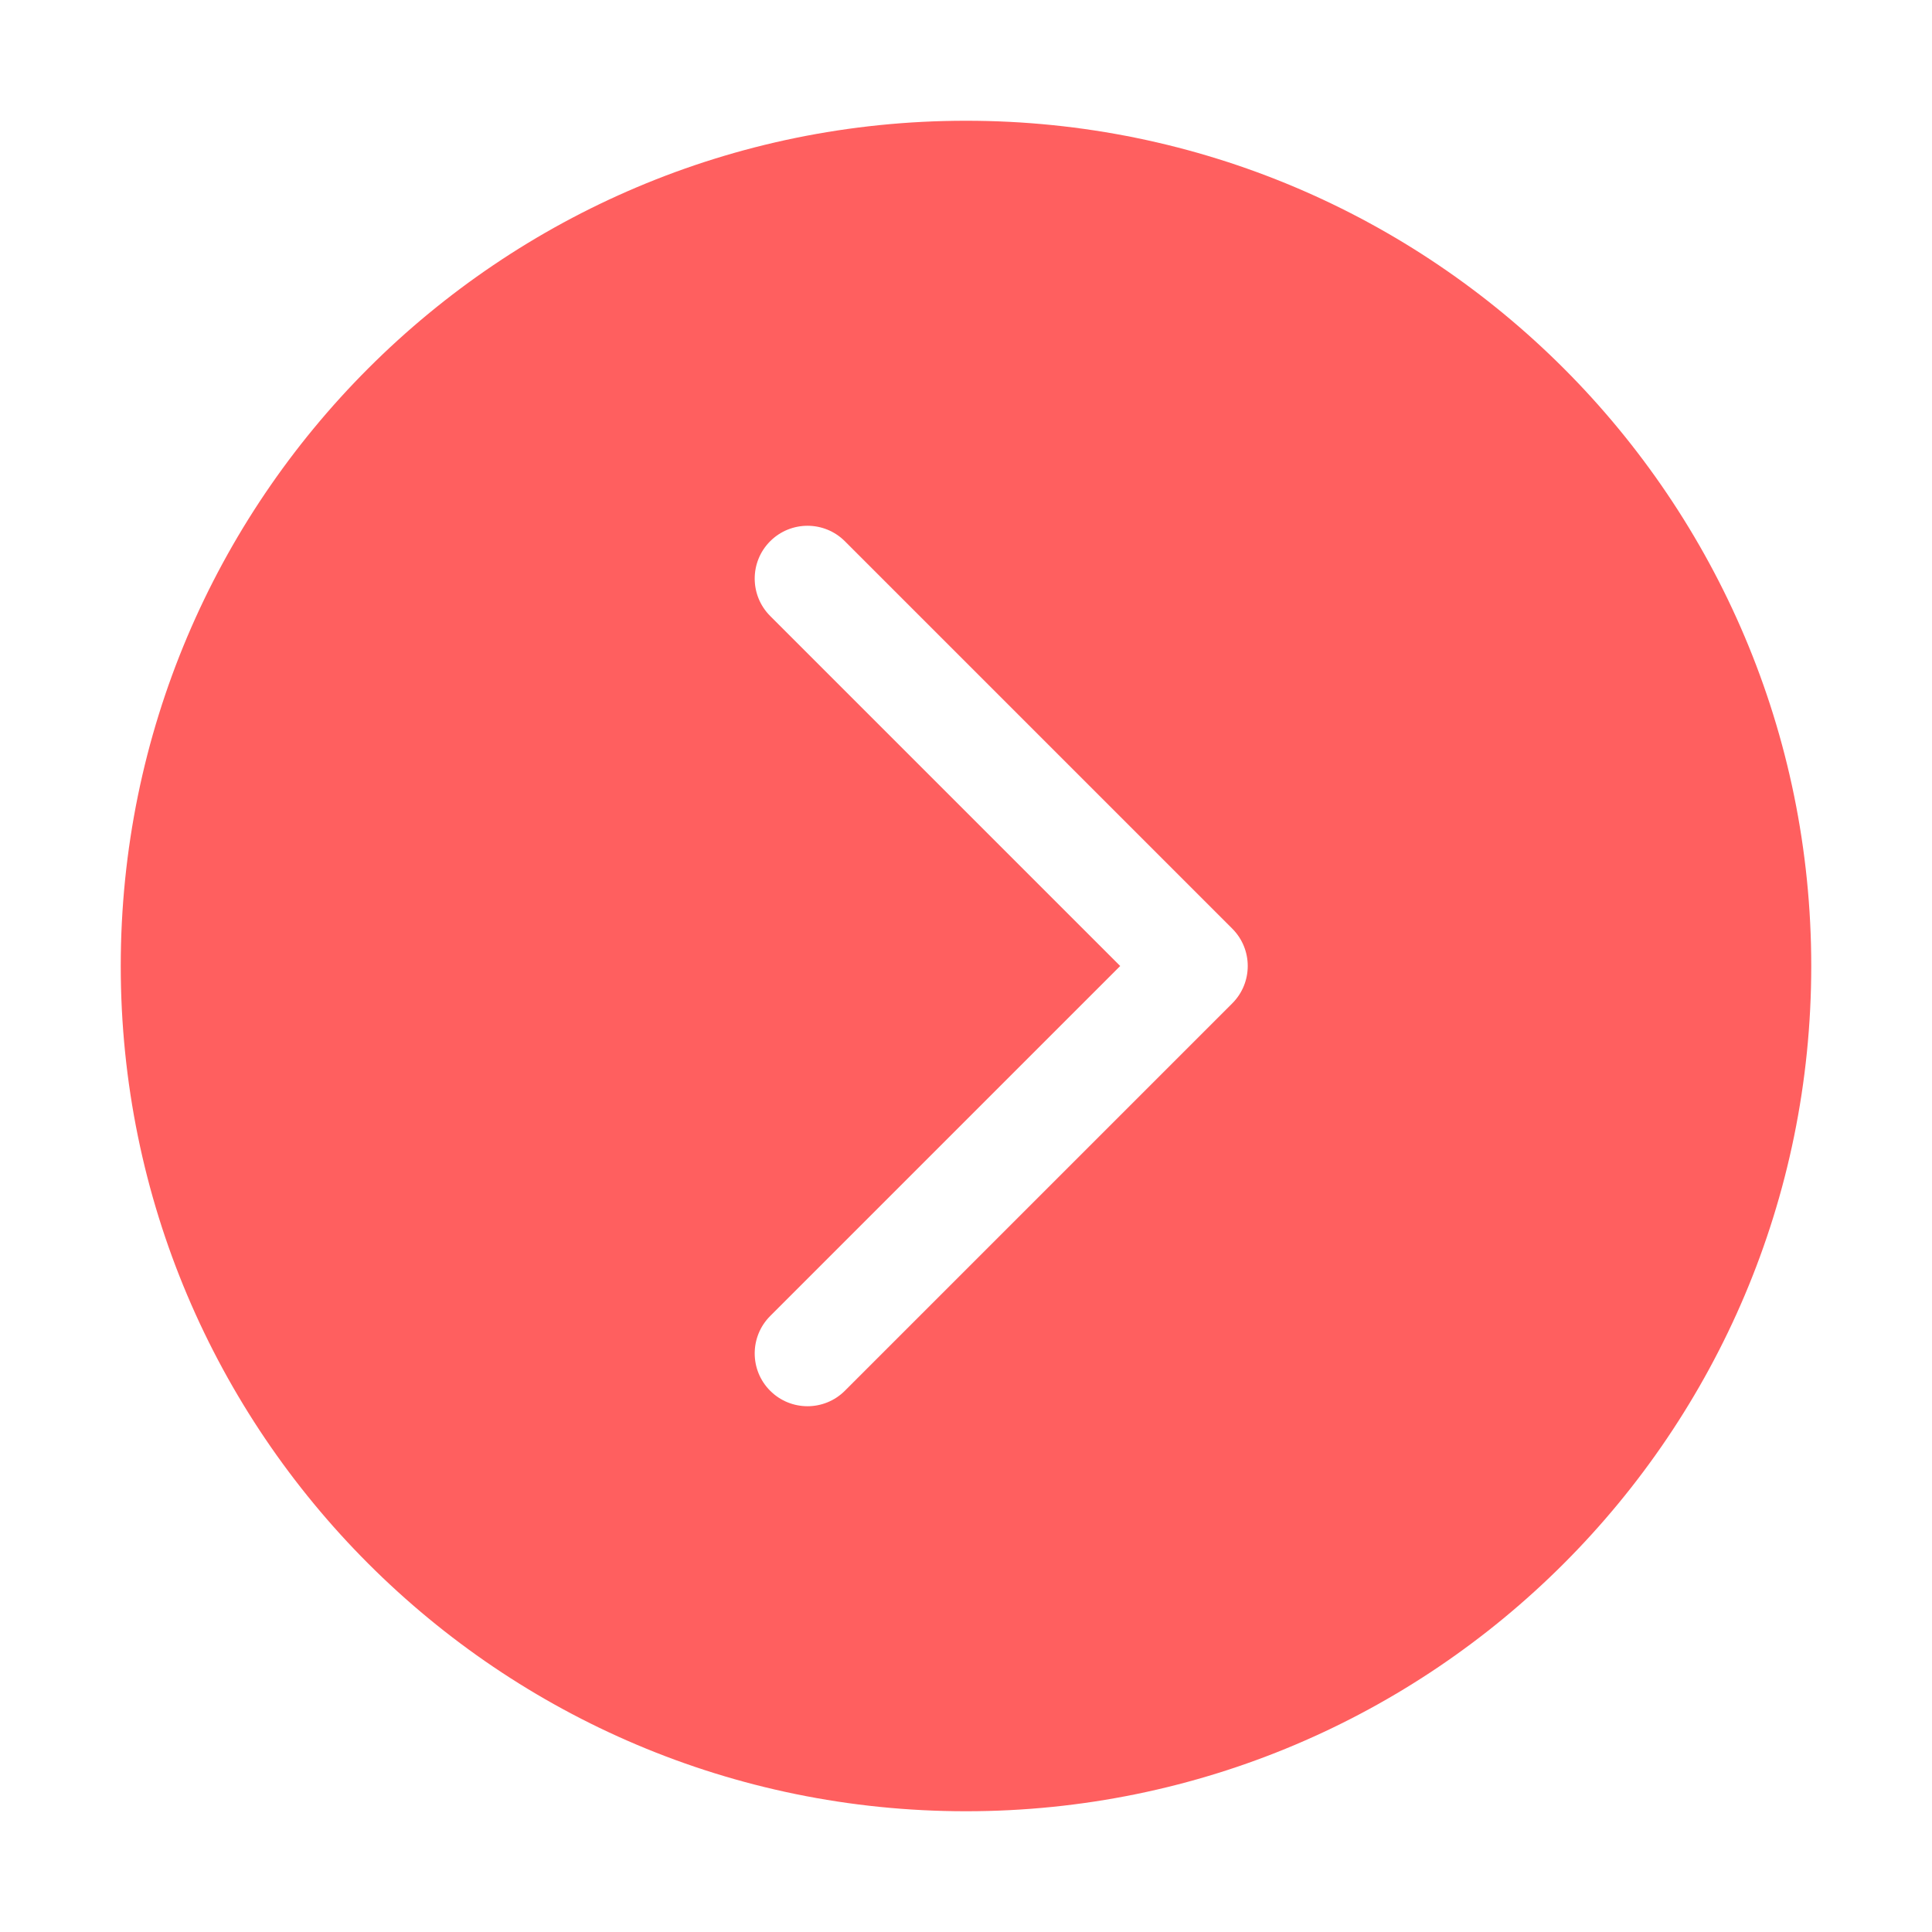
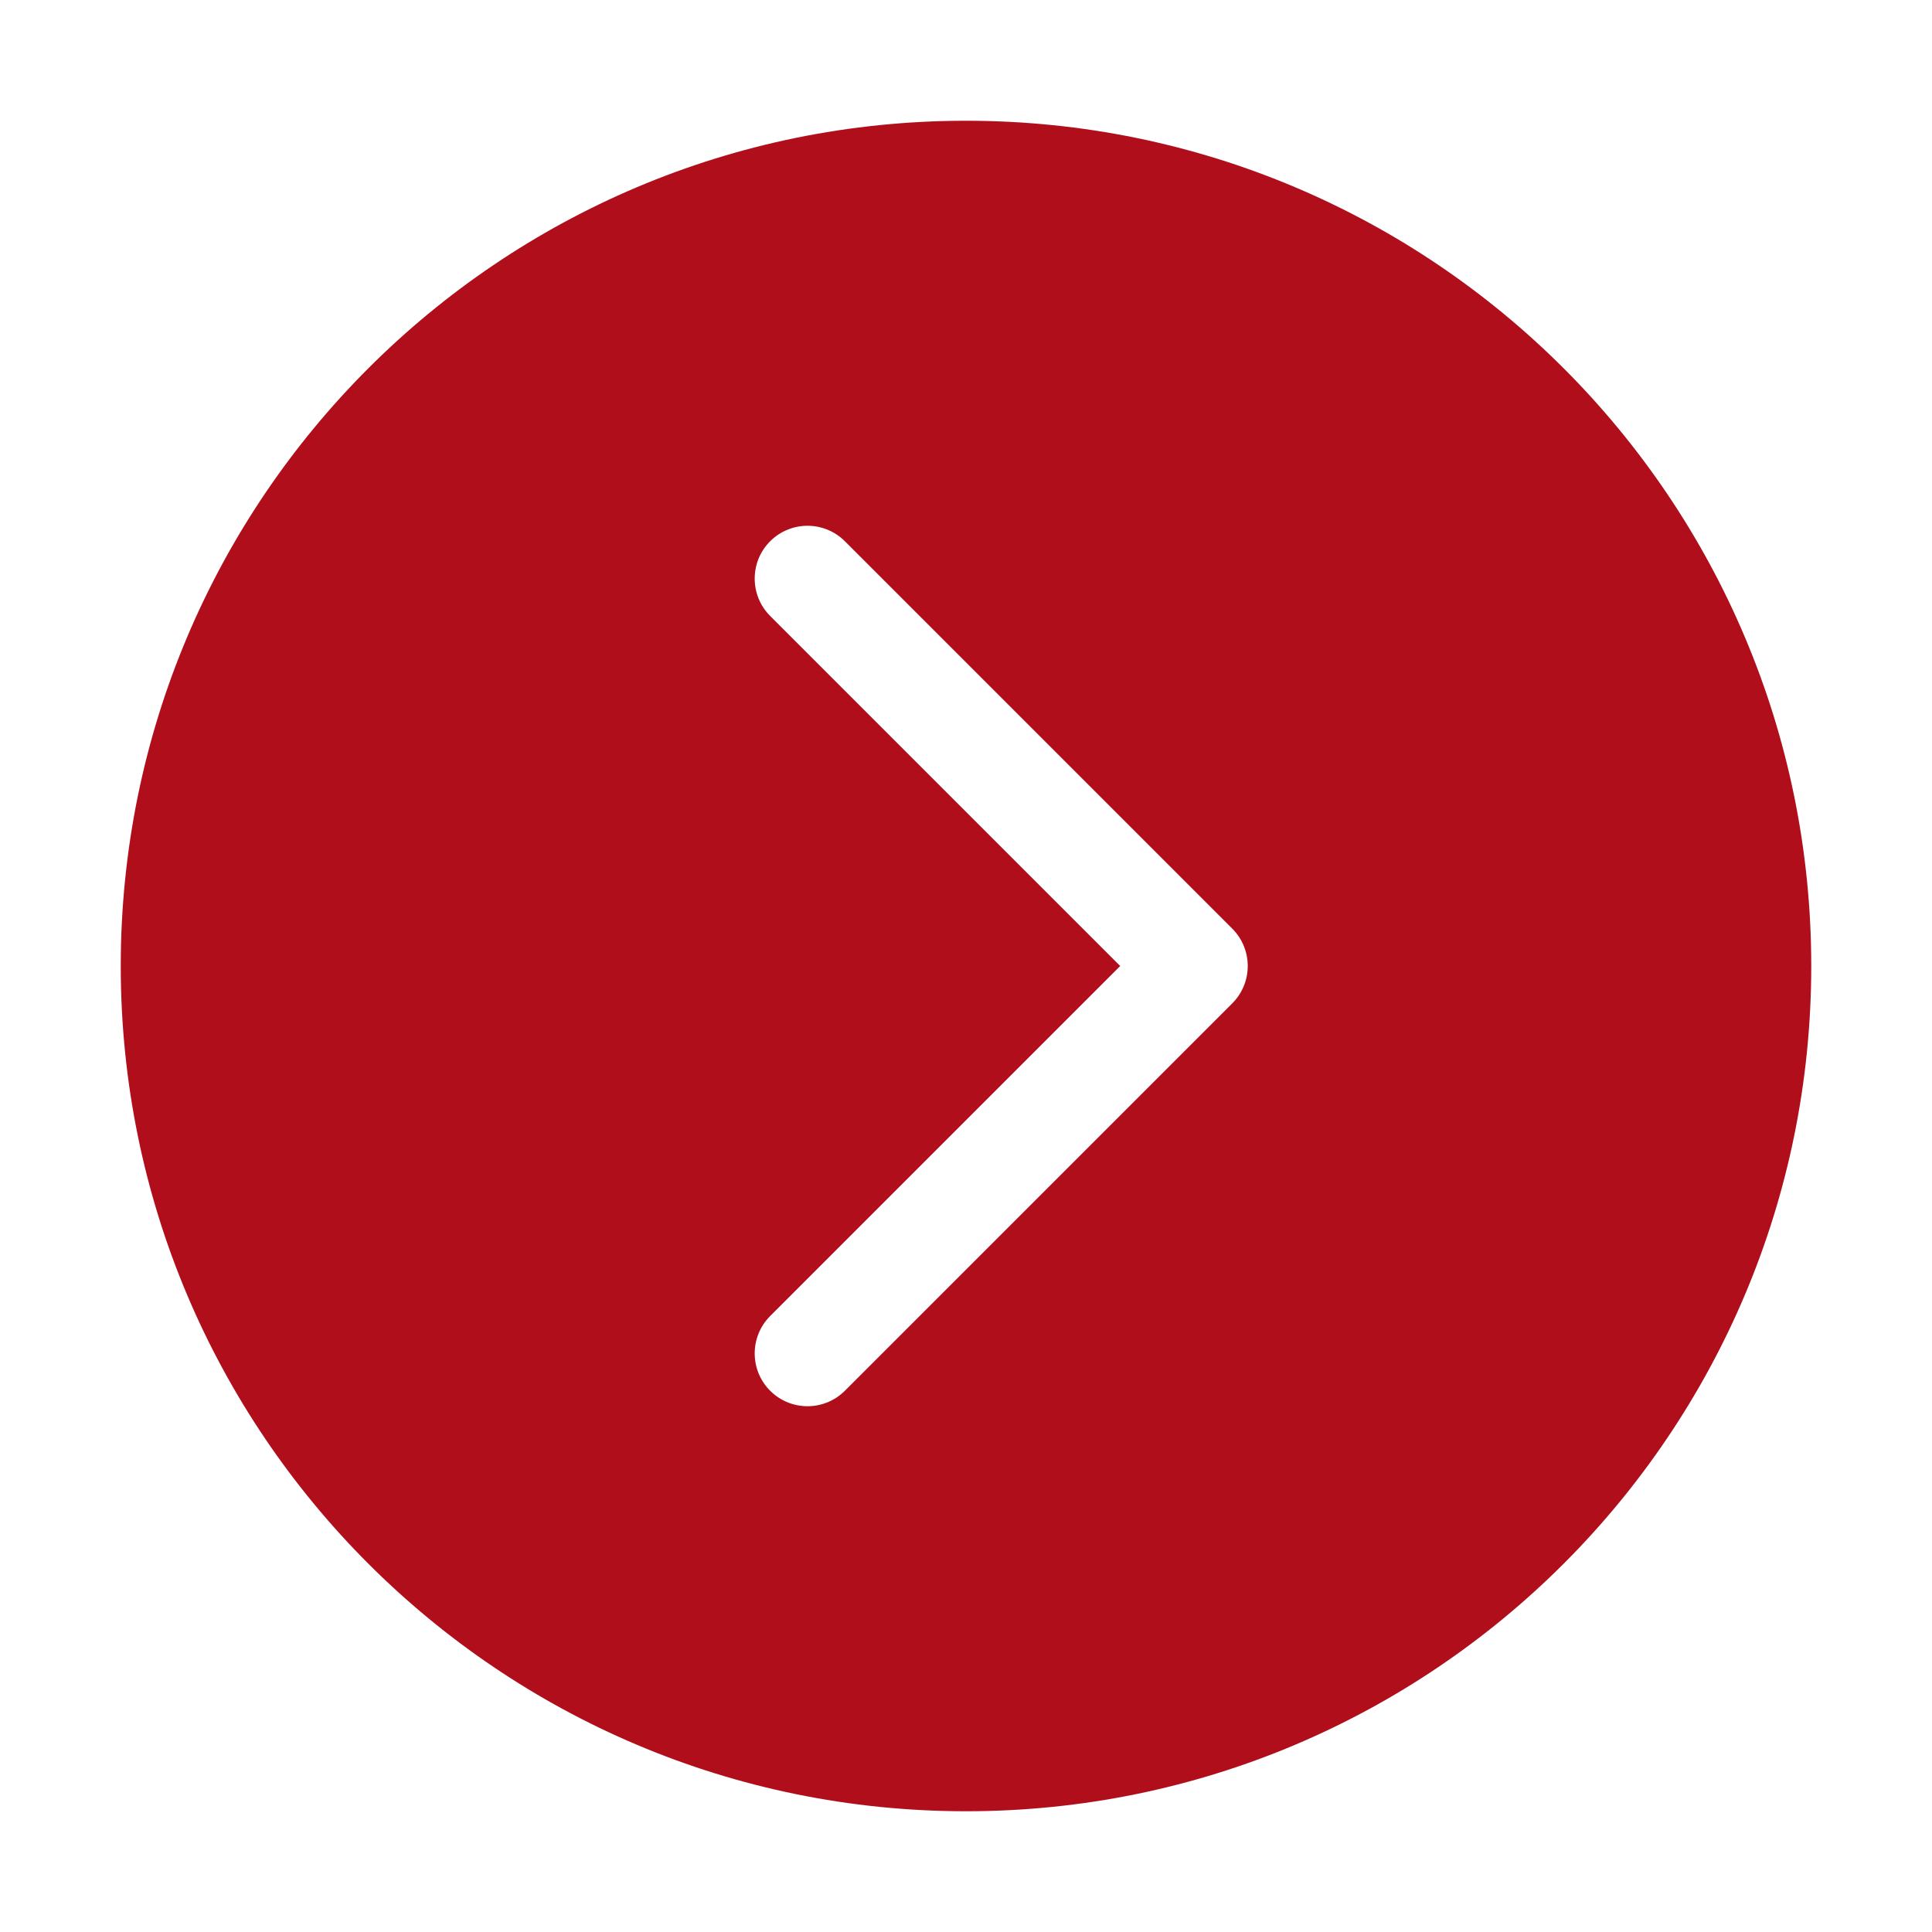
<svg xmlns="http://www.w3.org/2000/svg" width="32" height="32" viewBox="0 0 32 32" fill="none">
-   <path d="M16 30C8.268 30 2 23.732 2 16C2 8.268 8.268 2 16 2C23.732 2 30 8.268 30 16C30 23.732 23.732 30 16 30ZM12.756 21.798C12.415 22.14 12.415 22.694 12.756 23.035C13.098 23.377 13.652 23.377 13.994 23.035L20.41 16.619C20.752 16.277 20.752 15.723 20.41 15.381L13.994 8.965C13.652 8.623 13.098 8.623 12.756 8.965C12.415 9.306 12.415 9.86 12.756 10.202L18.554 16L12.756 21.798Z" fill="#FF5F5F" />
+   <path d="M16 30C8.268 30 2 23.732 2 16C2 8.268 8.268 2 16 2C23.732 2 30 8.268 30 16C30 23.732 23.732 30 16 30ZM12.756 21.798C12.415 22.14 12.415 22.694 12.756 23.035C13.098 23.377 13.652 23.377 13.994 23.035L20.41 16.619C20.752 16.277 20.752 15.723 20.41 15.381L13.994 8.965C13.652 8.623 13.098 8.623 12.756 8.965C12.415 9.306 12.415 9.86 12.756 10.202L18.554 16L12.756 21.798Z" fill="#b10e1c" />
</svg>
